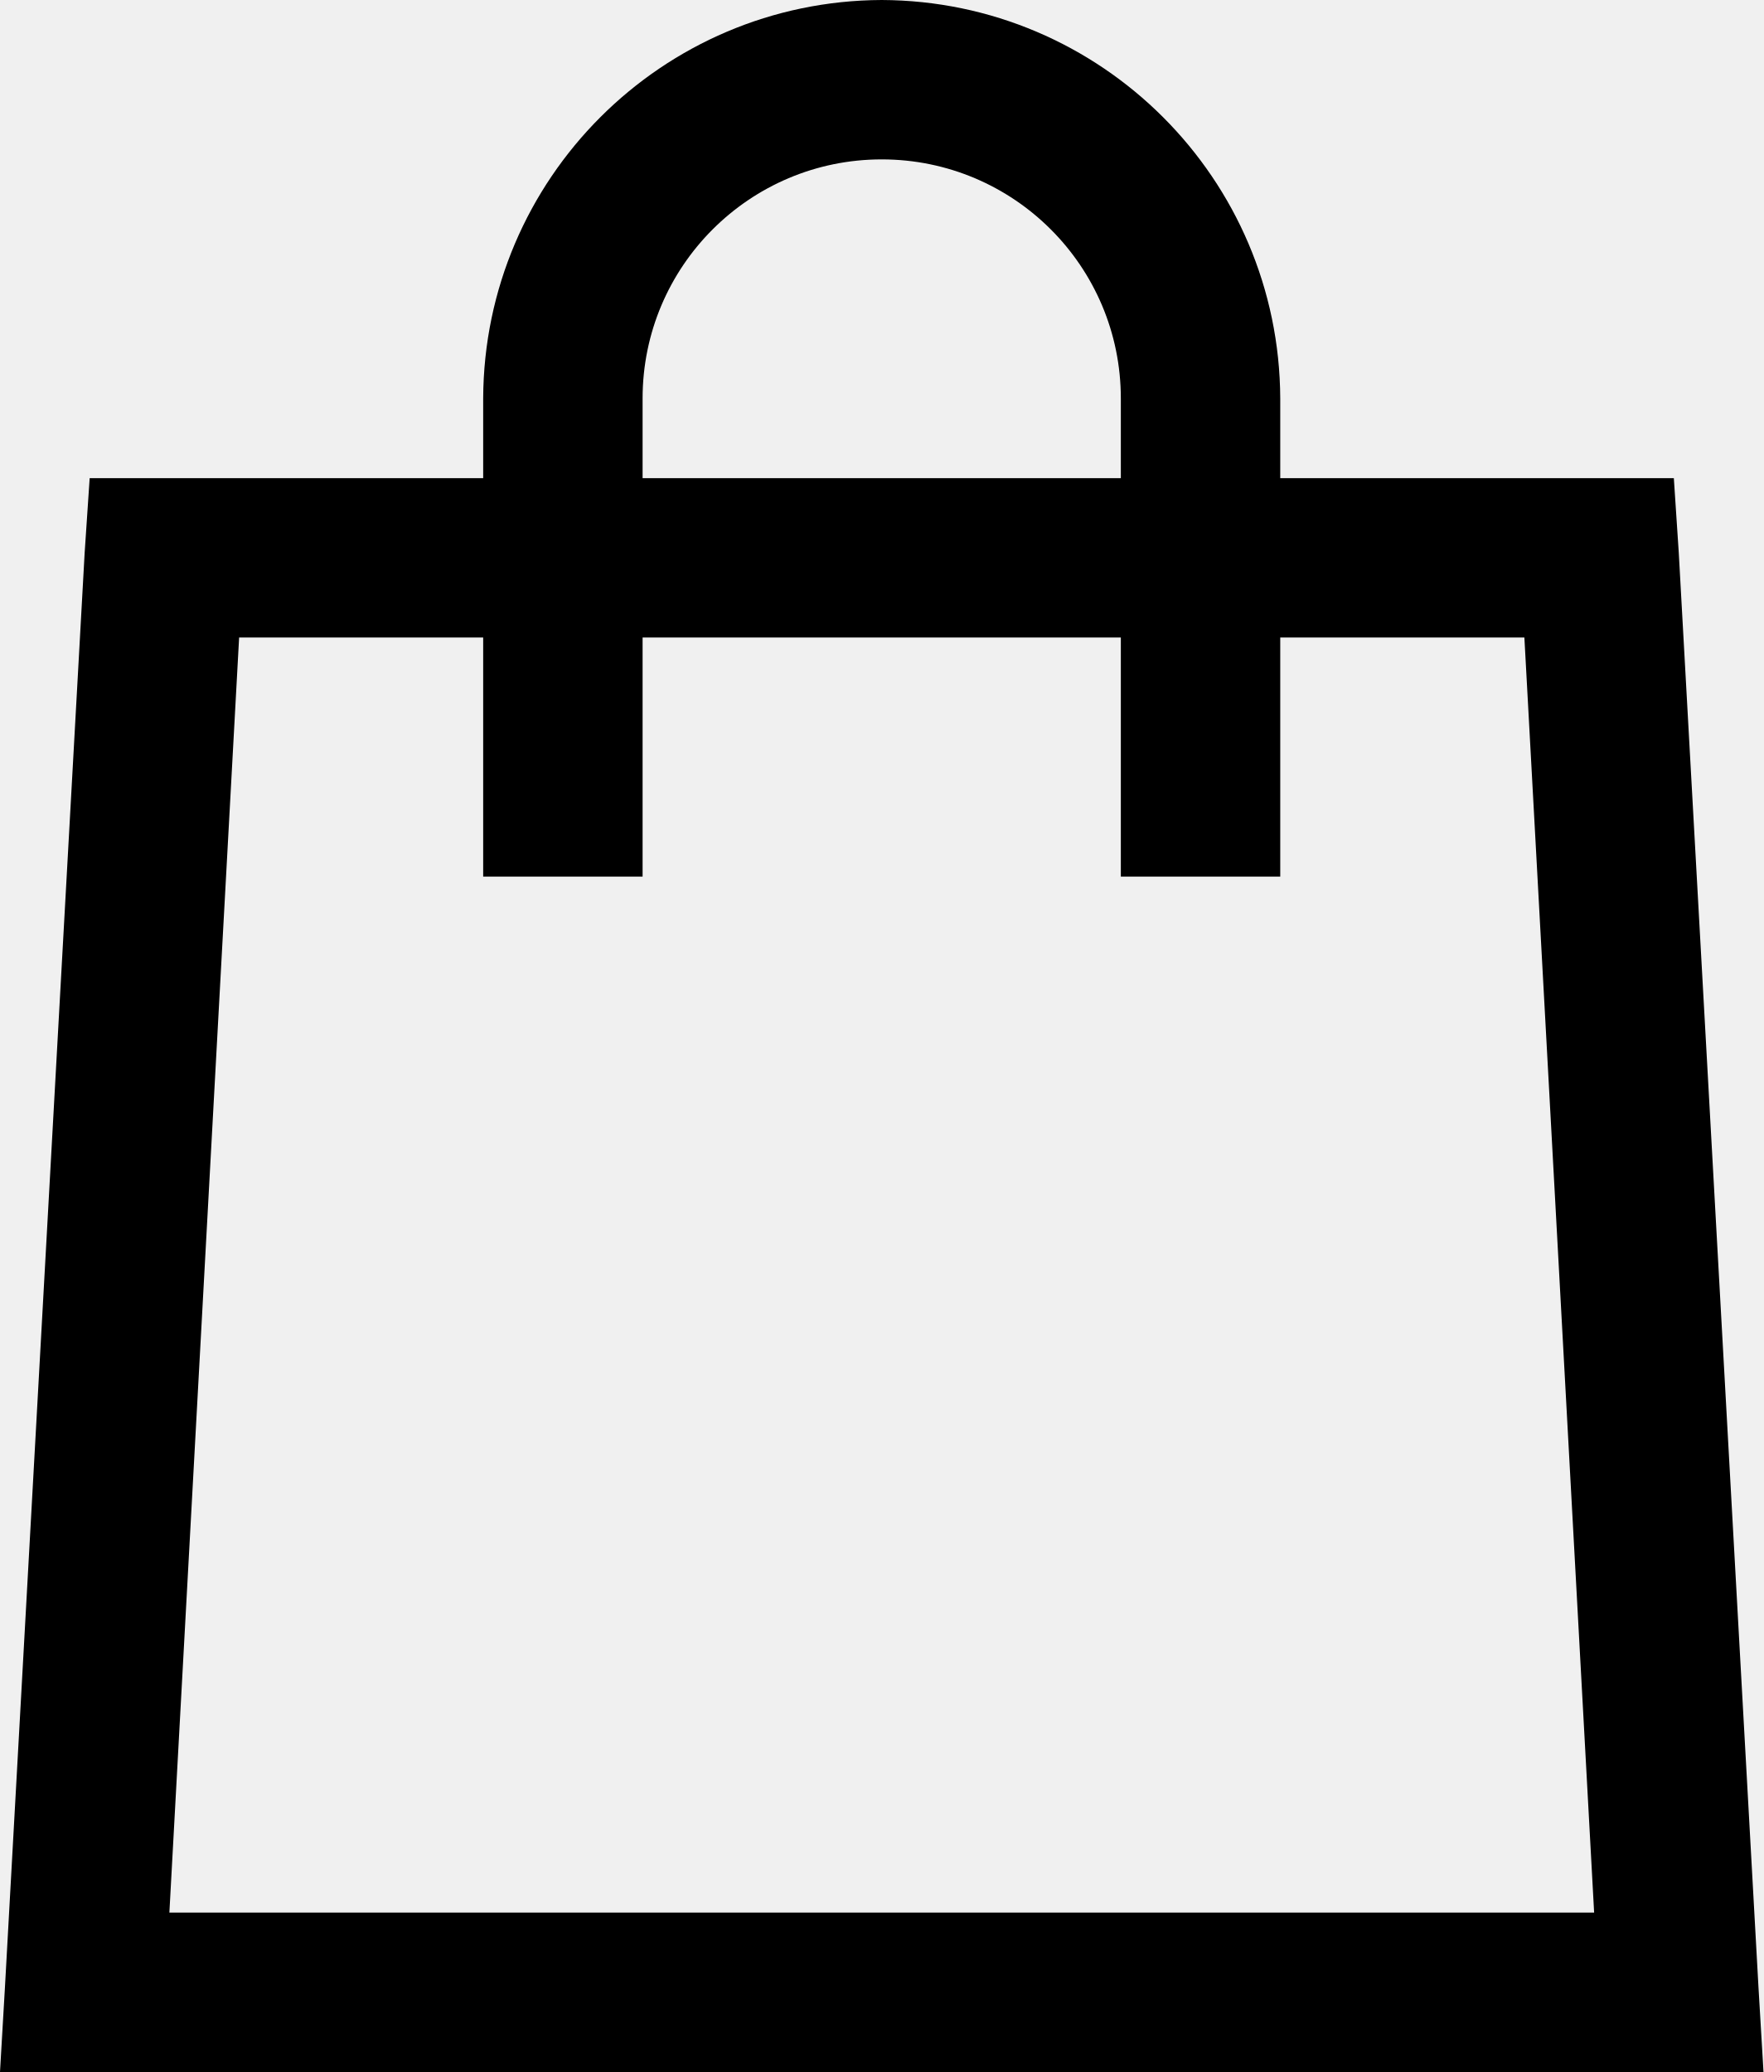
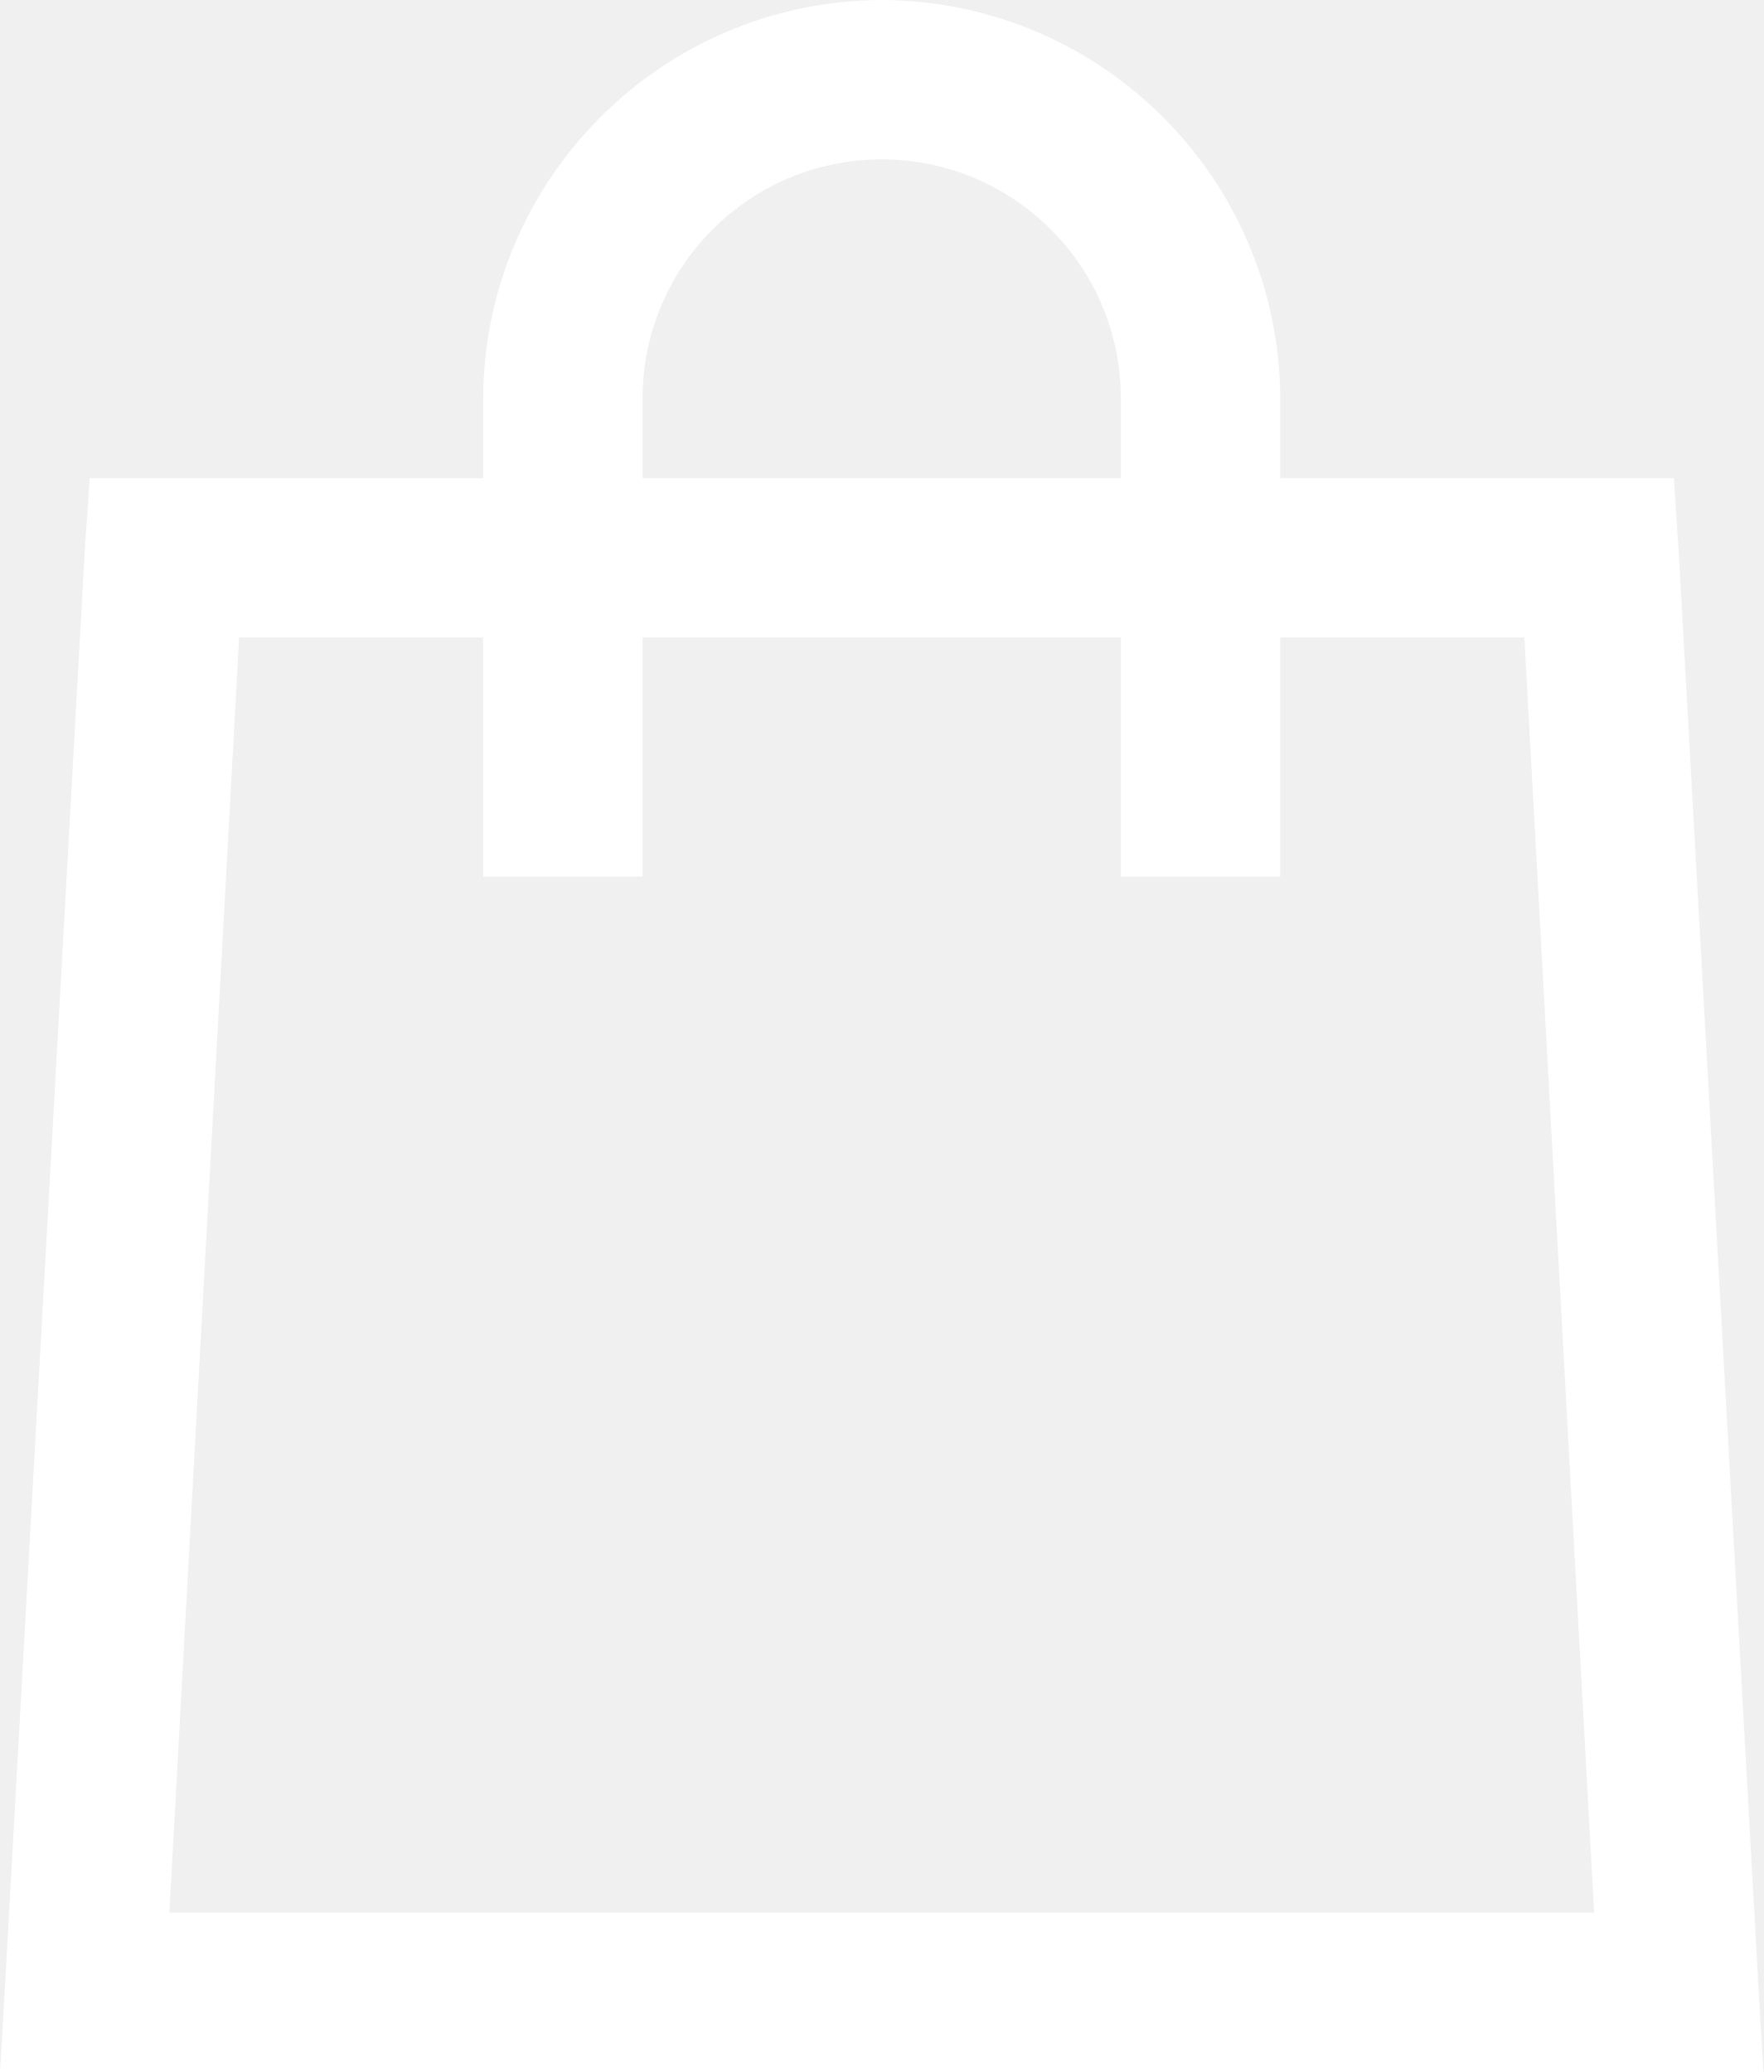
<svg xmlns="http://www.w3.org/2000/svg" width="22.125" height="26" viewBox="0 0 22.125 26" version="1.1" id="svg3">
  <defs id="defs7" />
-   <path id="shopping-bag-solid" d="M16,3a5.02,5.02,0,0,0-5,5V9H6.063L6,9.938l-1,18L4.938,29H27.063L27,27.938l-1-18L25.938,9H21V8A5.02,5.02,0,0,0,16,3Zm0,2a3,3,0,0,1,3,3V9H13V8A3,3,0,0,1,16,5ZM7.938,11H11v3h2V11h6v3h2V11h3.063l.875,16H7.063Z" transform="translate(-4.938 -3)" fill="#fff" style="fill:#000000" />
+   <path id="shopping-bag-solid" d="M16,3a5.02,5.02,0,0,0-5,5V9H6.063L6,9.938l-1,18L4.938,29H27.063L27,27.938l-1-18L25.938,9H21V8A5.02,5.02,0,0,0,16,3Zm0,2a3,3,0,0,1,3,3V9H13V8A3,3,0,0,1,16,5ZM7.938,11H11v3h2V11h6v3h2V11h3.063l.875,16H7.063Z" transform="translate(-4.938 -3)" fill="#fff" style="fill:#FFFFFF" />
</svg>
